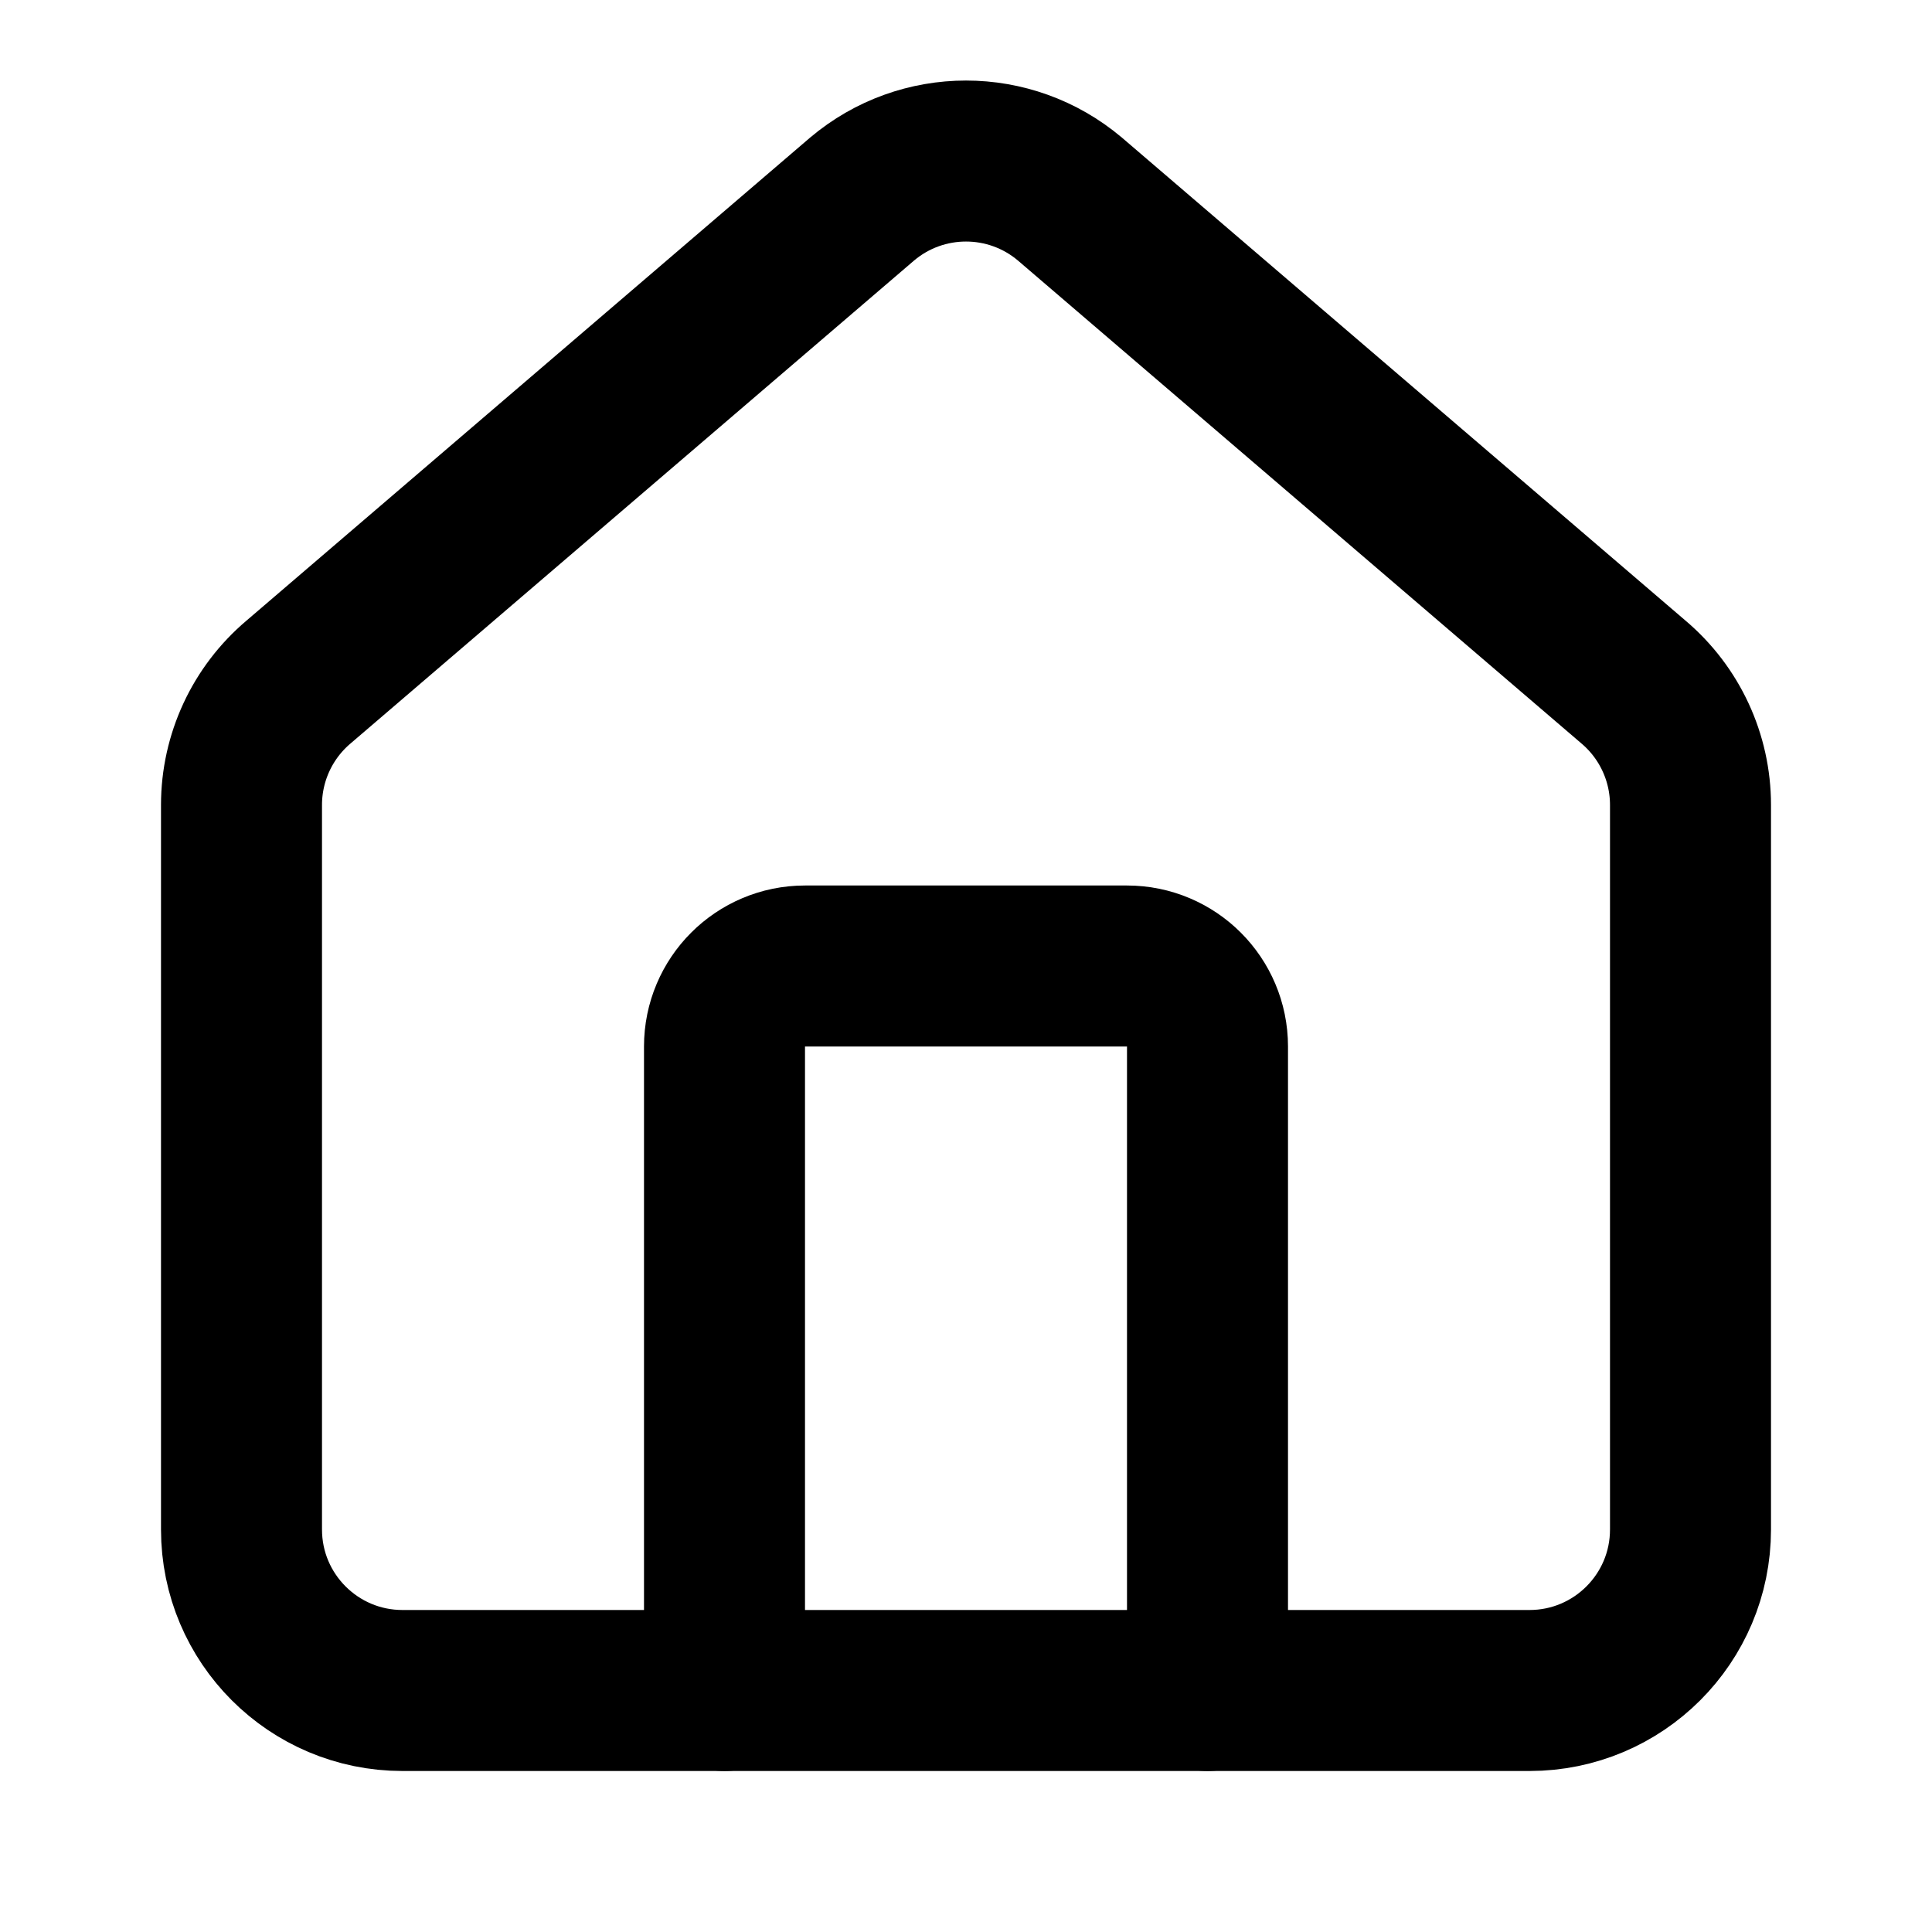
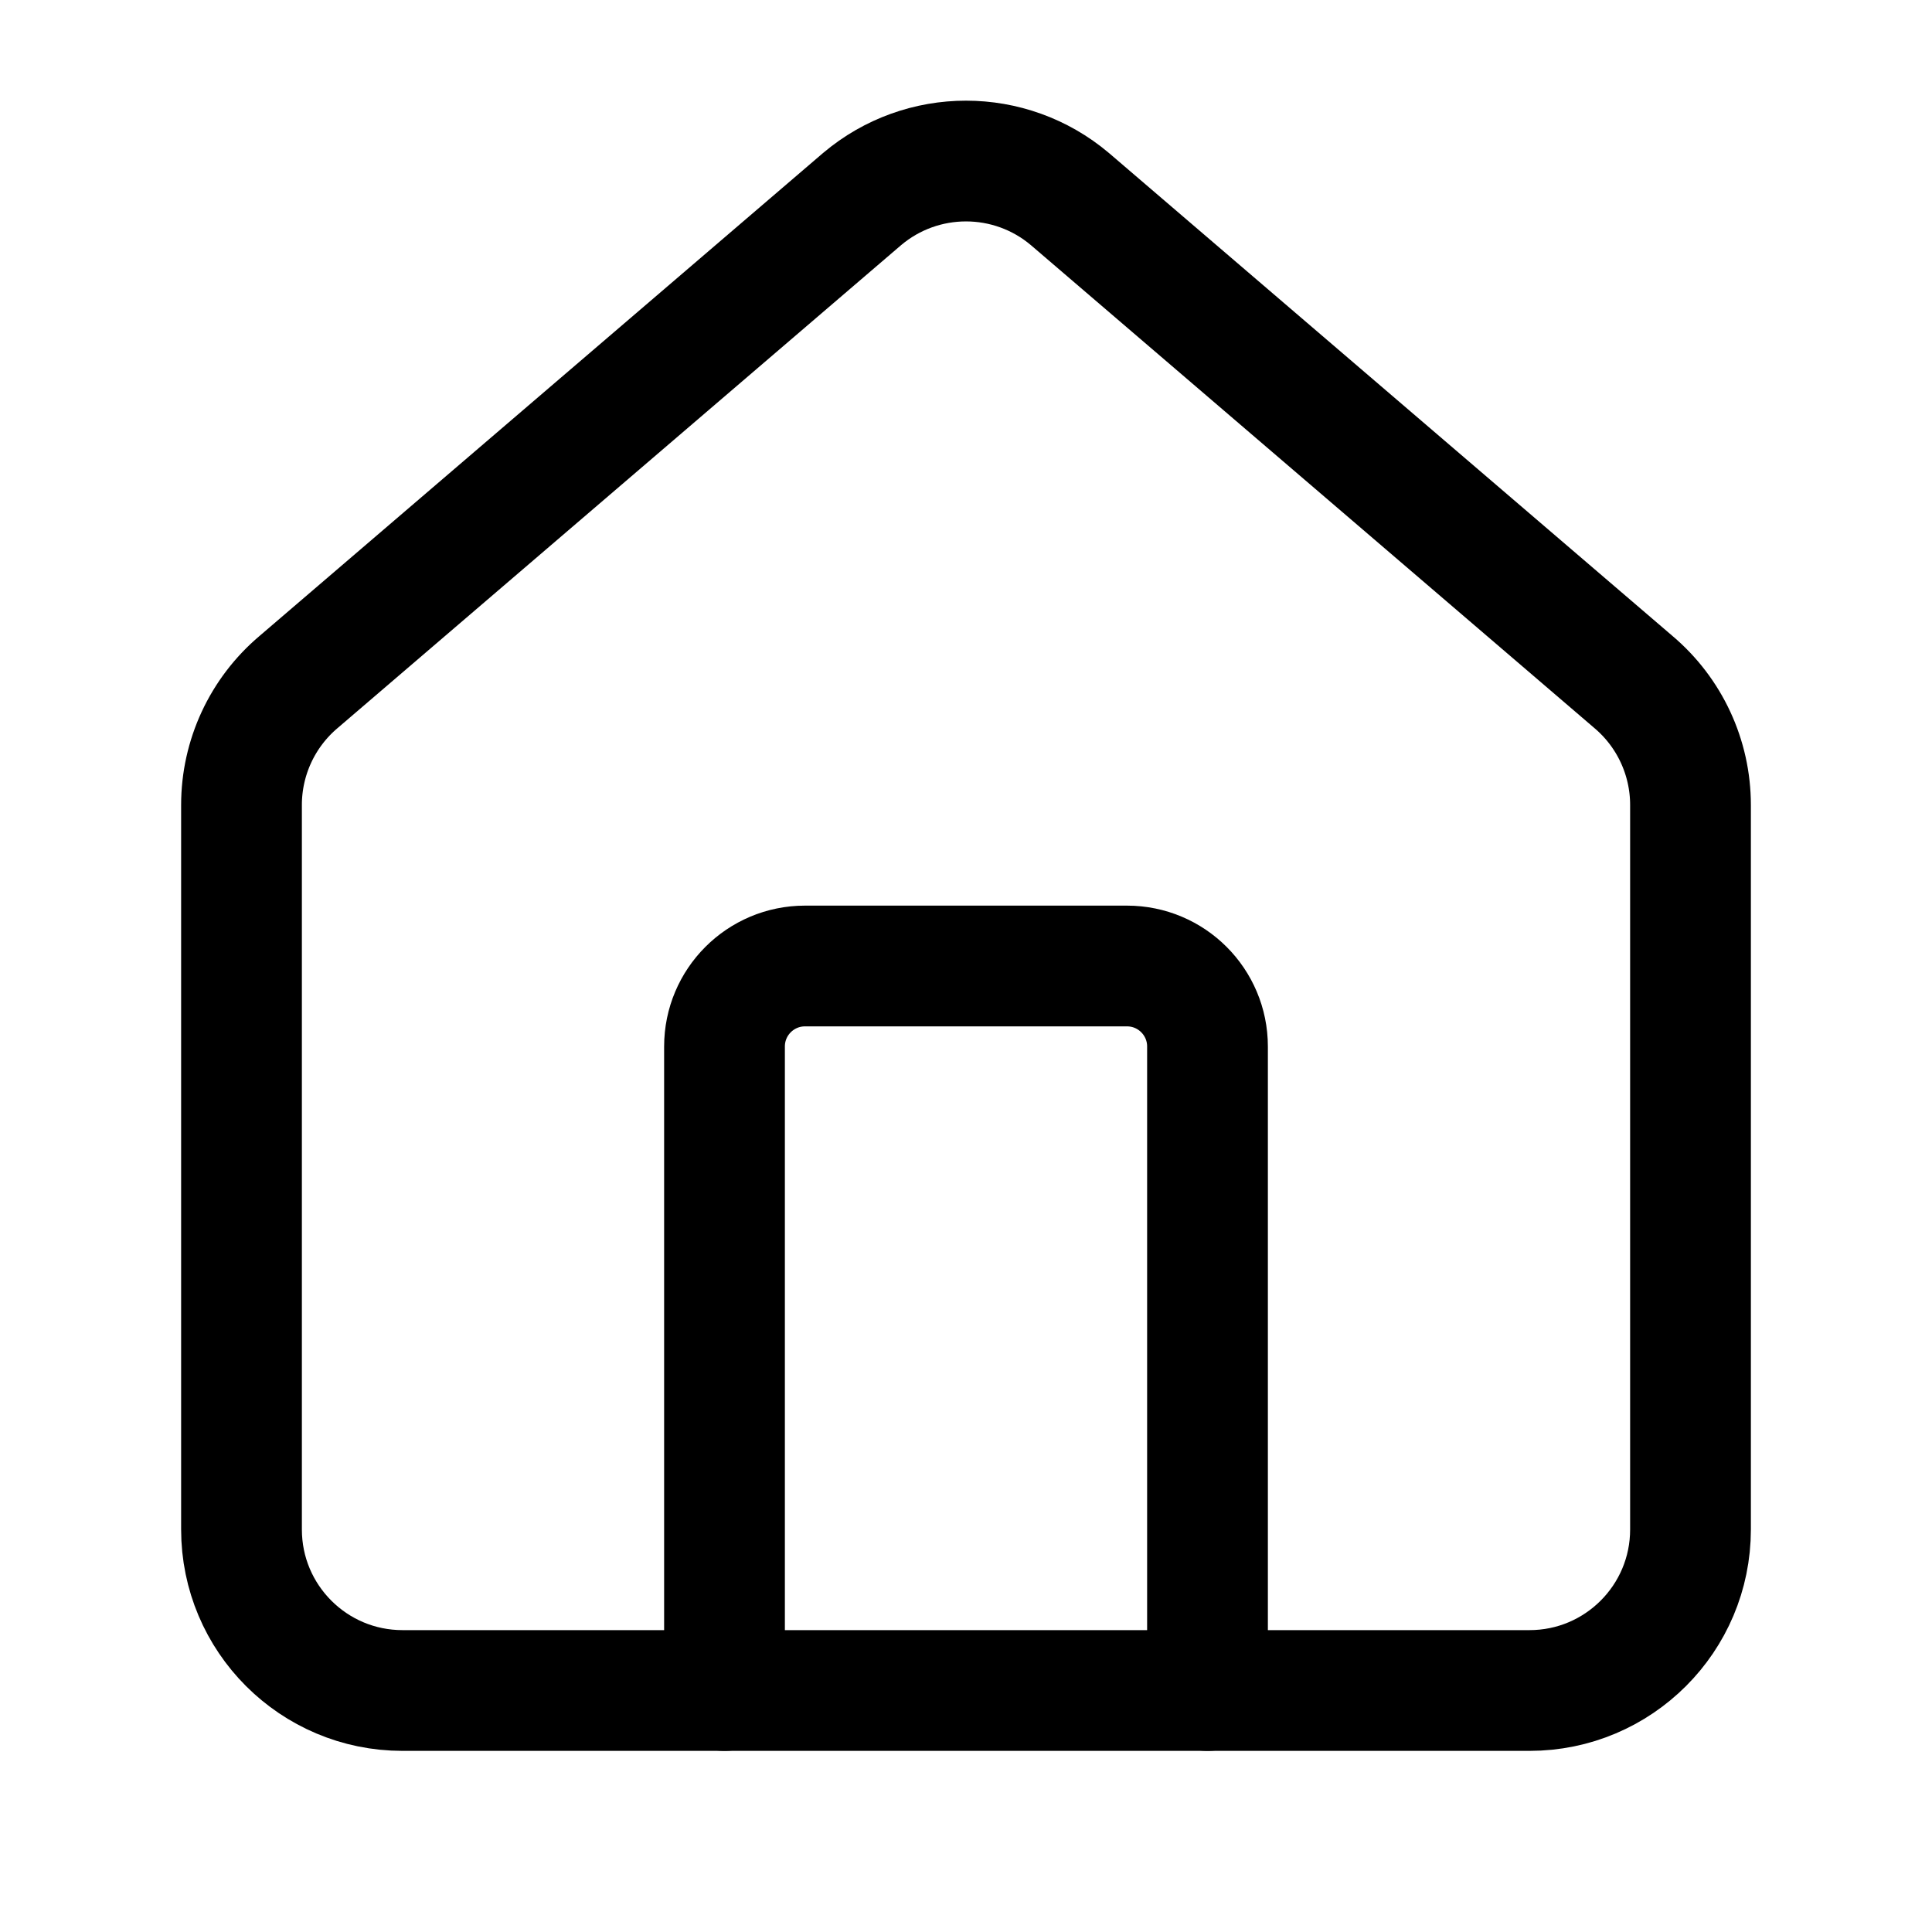
- <svg xmlns="http://www.w3.org/2000/svg" width="24" height="24" viewBox="0 0 24 24" fill="none" stroke="currentColor" stroke-width="2" stroke-linecap="round" stroke-linejoin="round" class="lucide lucide-house">
+ <svg xmlns="http://www.w3.org/2000/svg" width="24" height="24" viewBox="0 0 24 24" fill="none" stroke="currentColor" stroke-width="1.5" stroke-linecap="round" stroke-linejoin="round" class="lucide lucide-house">
  <path d="M15 21v-8a1 1 0 0 0-1-1h-4a1 1 0 0 0-1 1v8" />
  <path d="M3 10a2 2 0 0 1 .709-1.528l7-5.999a2 2 0 0 1 2.582 0l7 5.999A2 2 0 0 1 21 10v9a2 2 0 0 1-2 2H5a2 2 0 0 1-2-2z" />
</svg>
